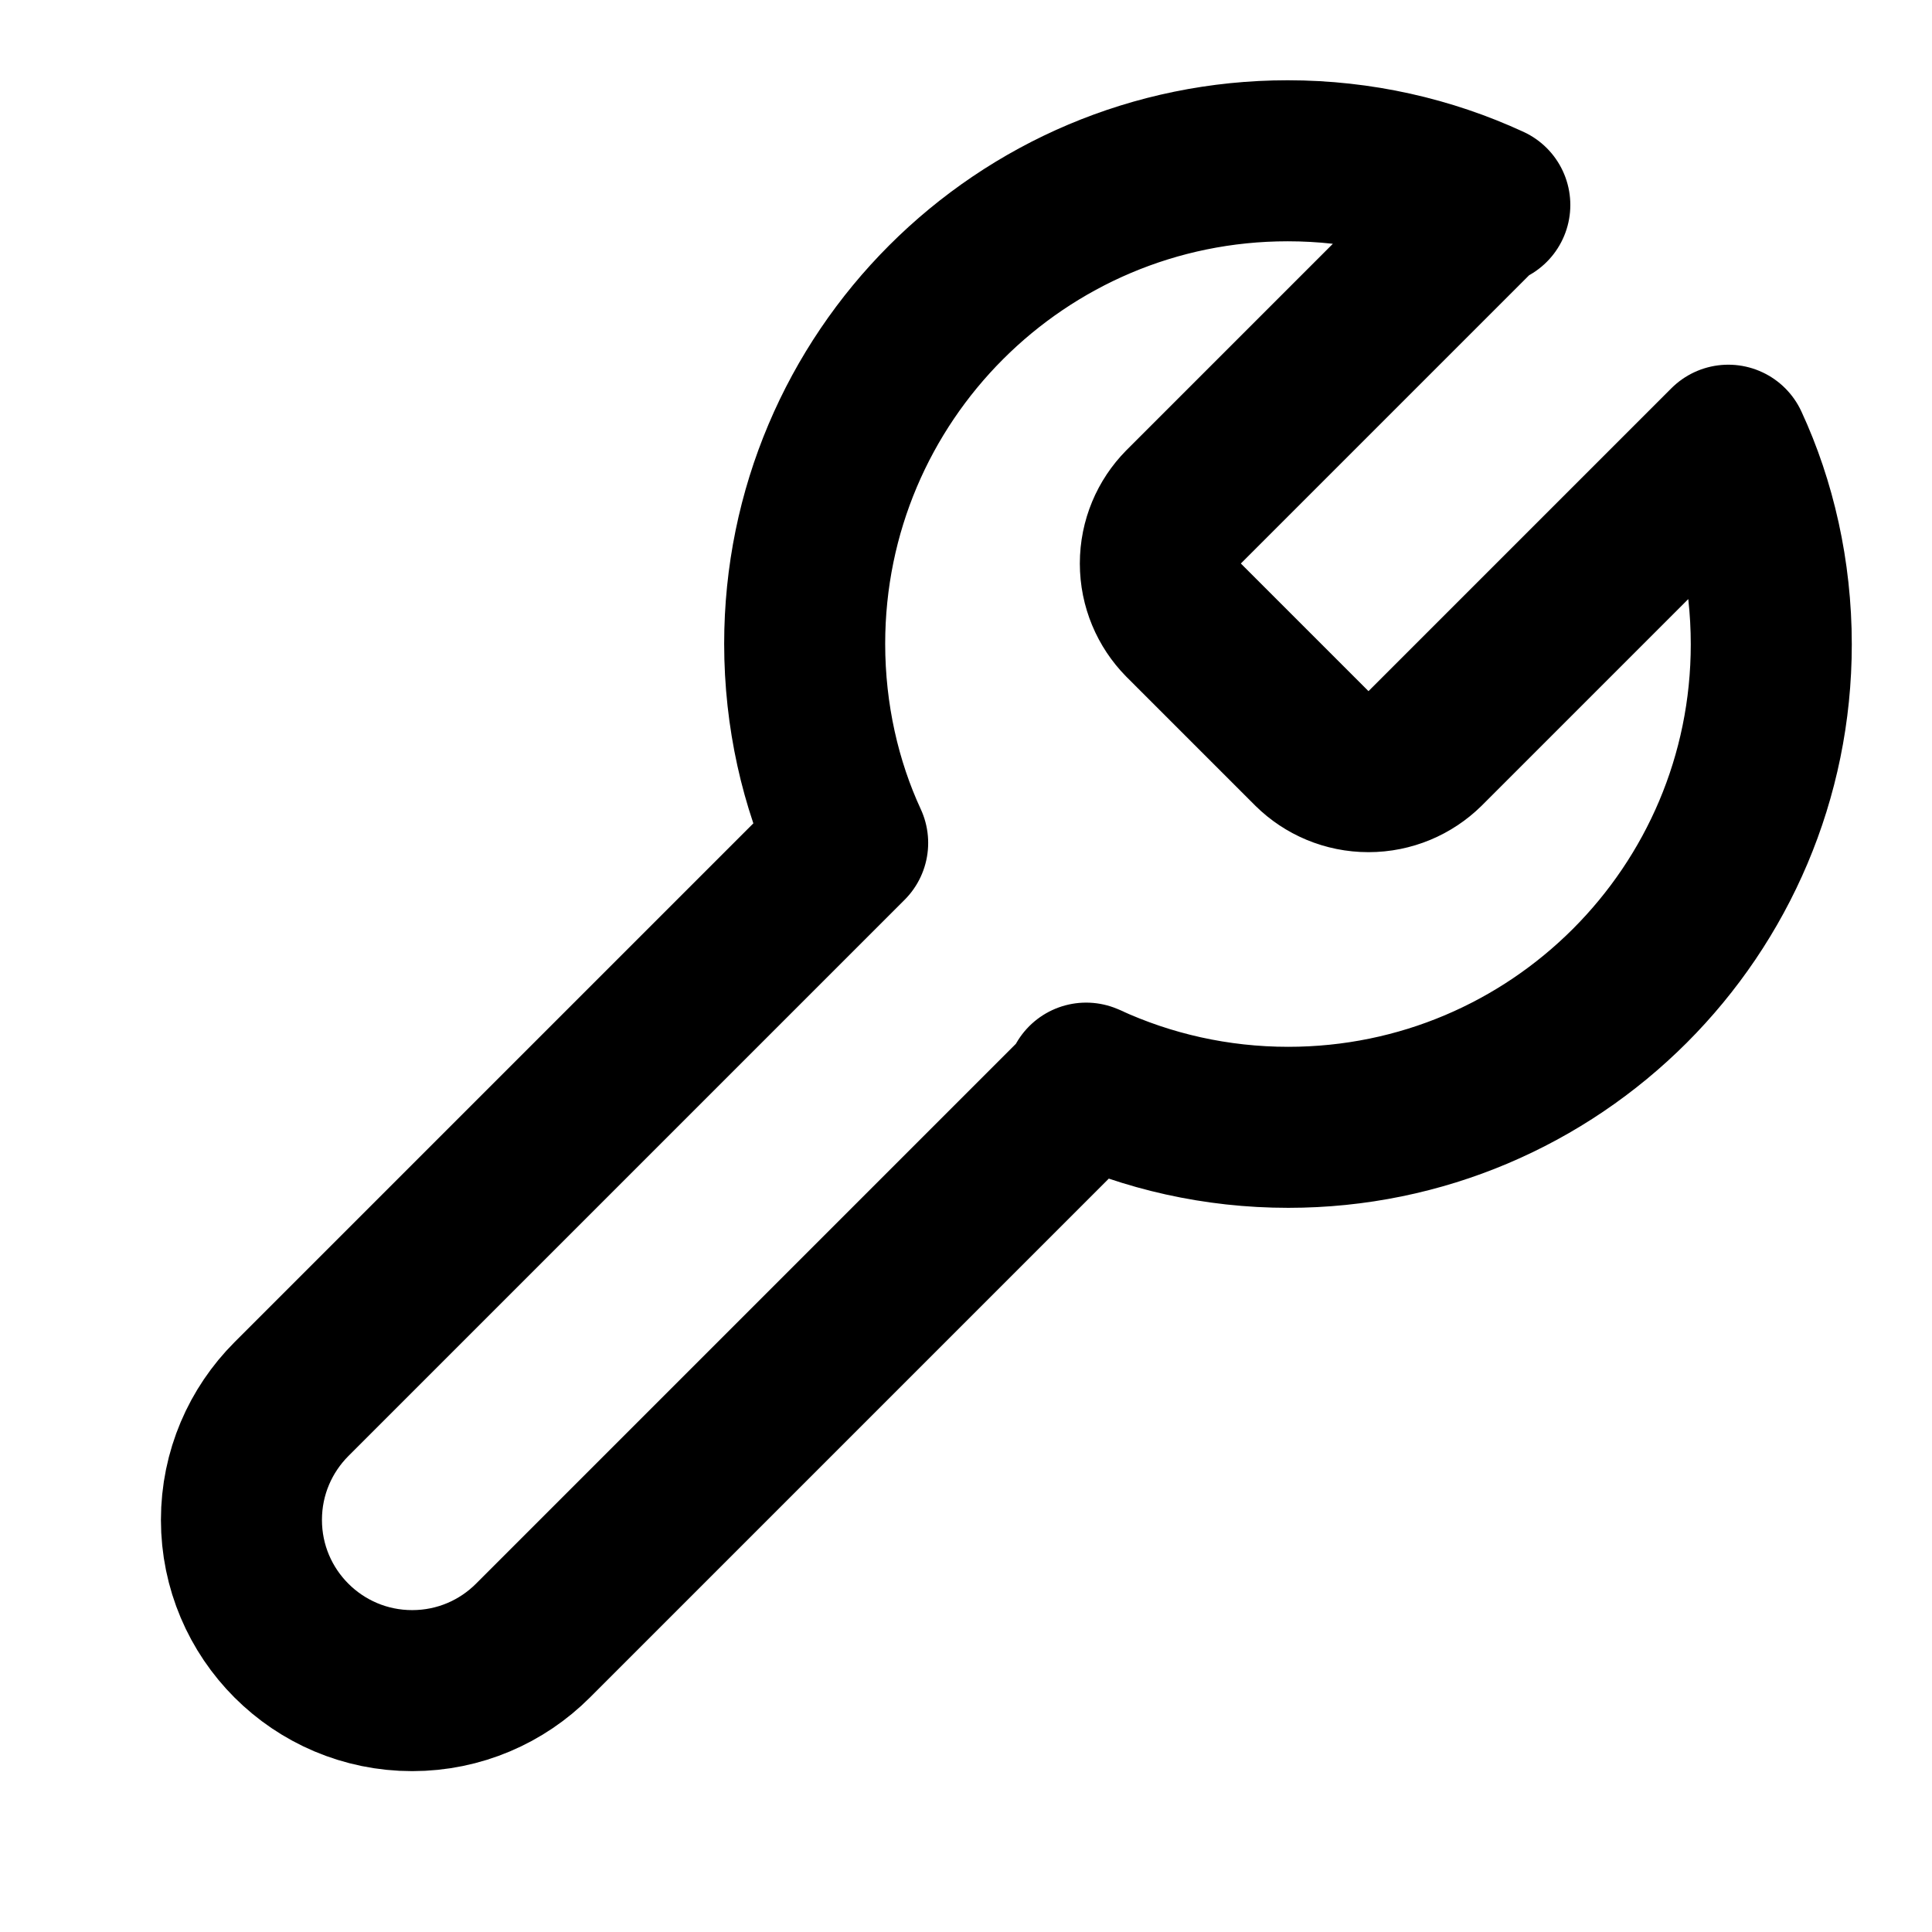
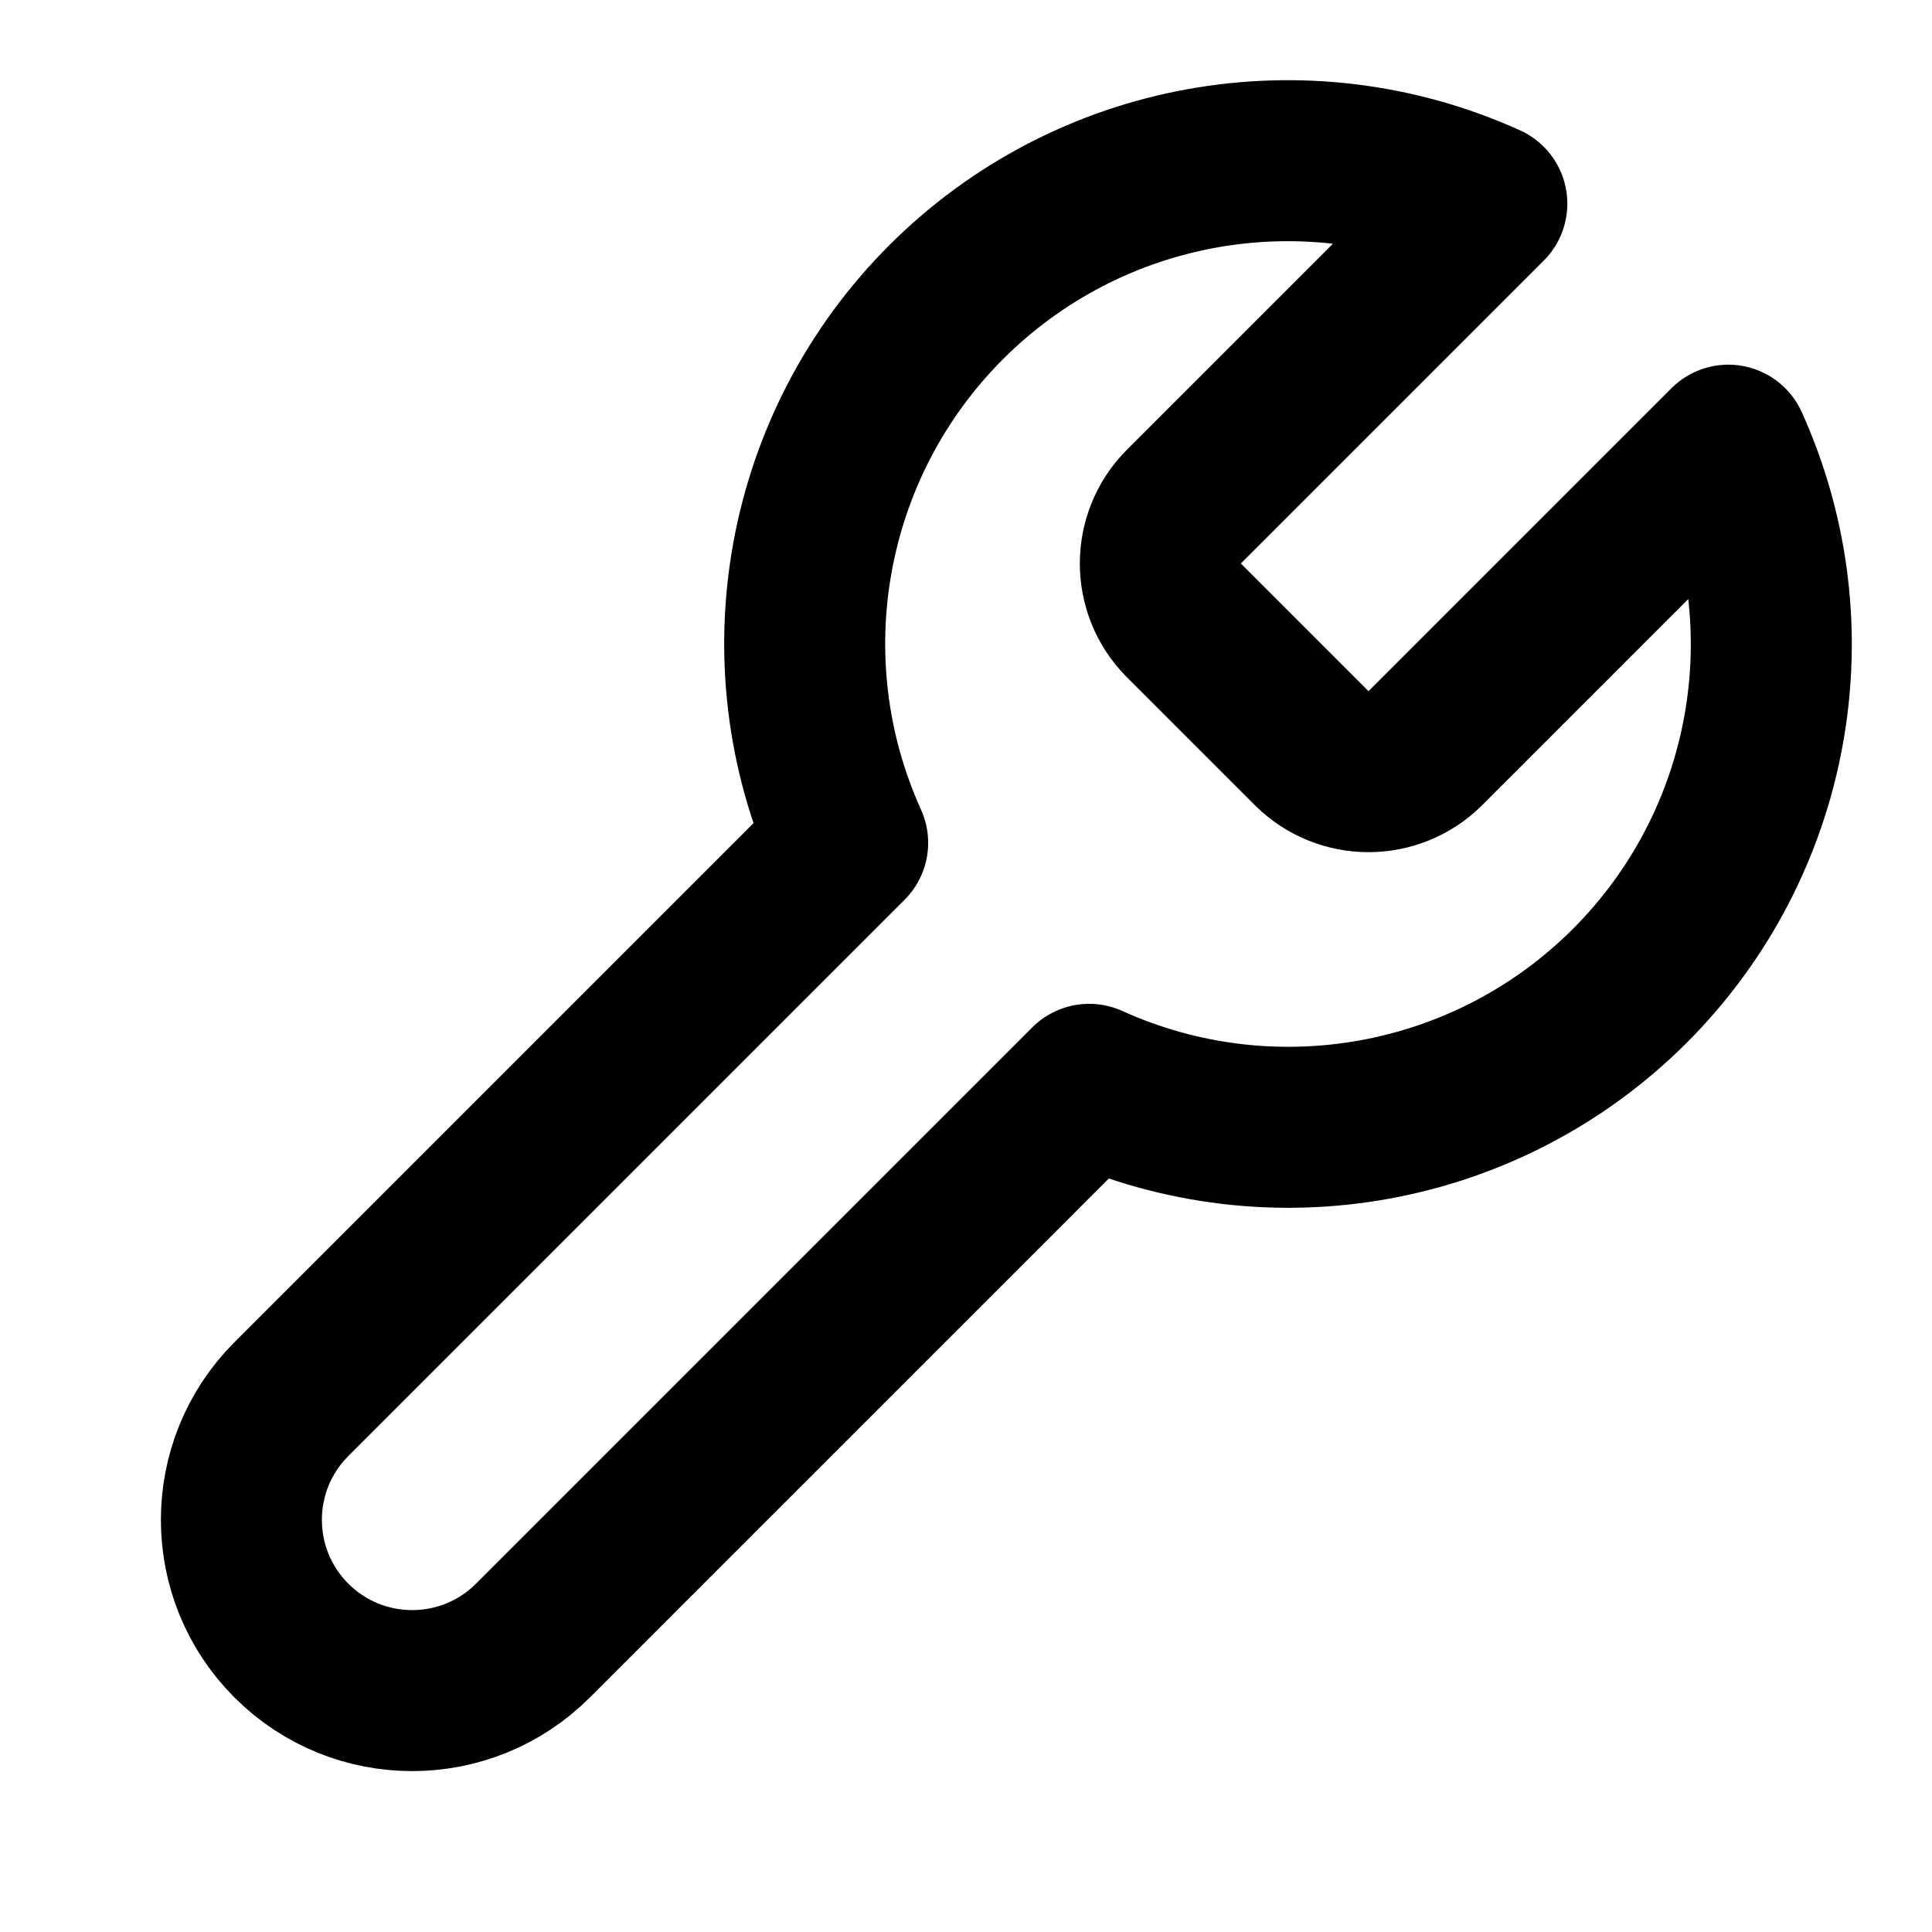
- <svg xmlns="http://www.w3.org/2000/svg" version="1.1" width="32" height="32" viewBox="0 0 32 32">
-   <path fill="none" stroke="#000" stroke-width="2.667" stroke-miterlimit="4" stroke-linecap="round" stroke-linejoin="round" d="M19.6 8.4c-0.236 0.24-0.381 0.57-0.381 0.933s0.145 0.693 0.381 0.934l2.133 2.133c0.24 0.236 0.57 0.381 0.933 0.381s0.693-0.145 0.934-0.381l5.026-5.026c0.449 0.969 0.712 2.103 0.712 3.298 0 4.418-3.582 8-8 8-1.195 0-2.329-0.262-3.348-0.732l0.050 0.021-9.213 9.213c-0.512 0.512-1.219 0.828-2 0.828-1.562 0-2.828-1.266-2.828-2.828 0-0.781 0.317-1.488 0.828-2l9.213-9.213c-0.449-0.969-0.712-2.103-0.712-3.298 0-4.418 3.582-8 8-8 1.195 0 2.329 0.262 3.348 0.732l-0.050-0.021-5.013 5.013z" />
+ <svg xmlns="http://www.w3.org/2000/svg" width="24" height="24" viewBox="0 0 24 24" fill="none" stroke="currentColor" stroke-width="2" stroke-linecap="round" stroke-linejoin="round">
+   <path d="M14.7 6.3a1 1 0 0 0 0 1.4l1.6 1.6a1 1 0 0 0 1.4 0l3.77-3.77a6 6 0 0 1-7.94 7.94l-6.91 6.91a2.12 2.12 0 0 1-3-3l6.91-6.91a6 6 0 0 1 7.94-7.94l-3.76 3.76z" />
</svg>
